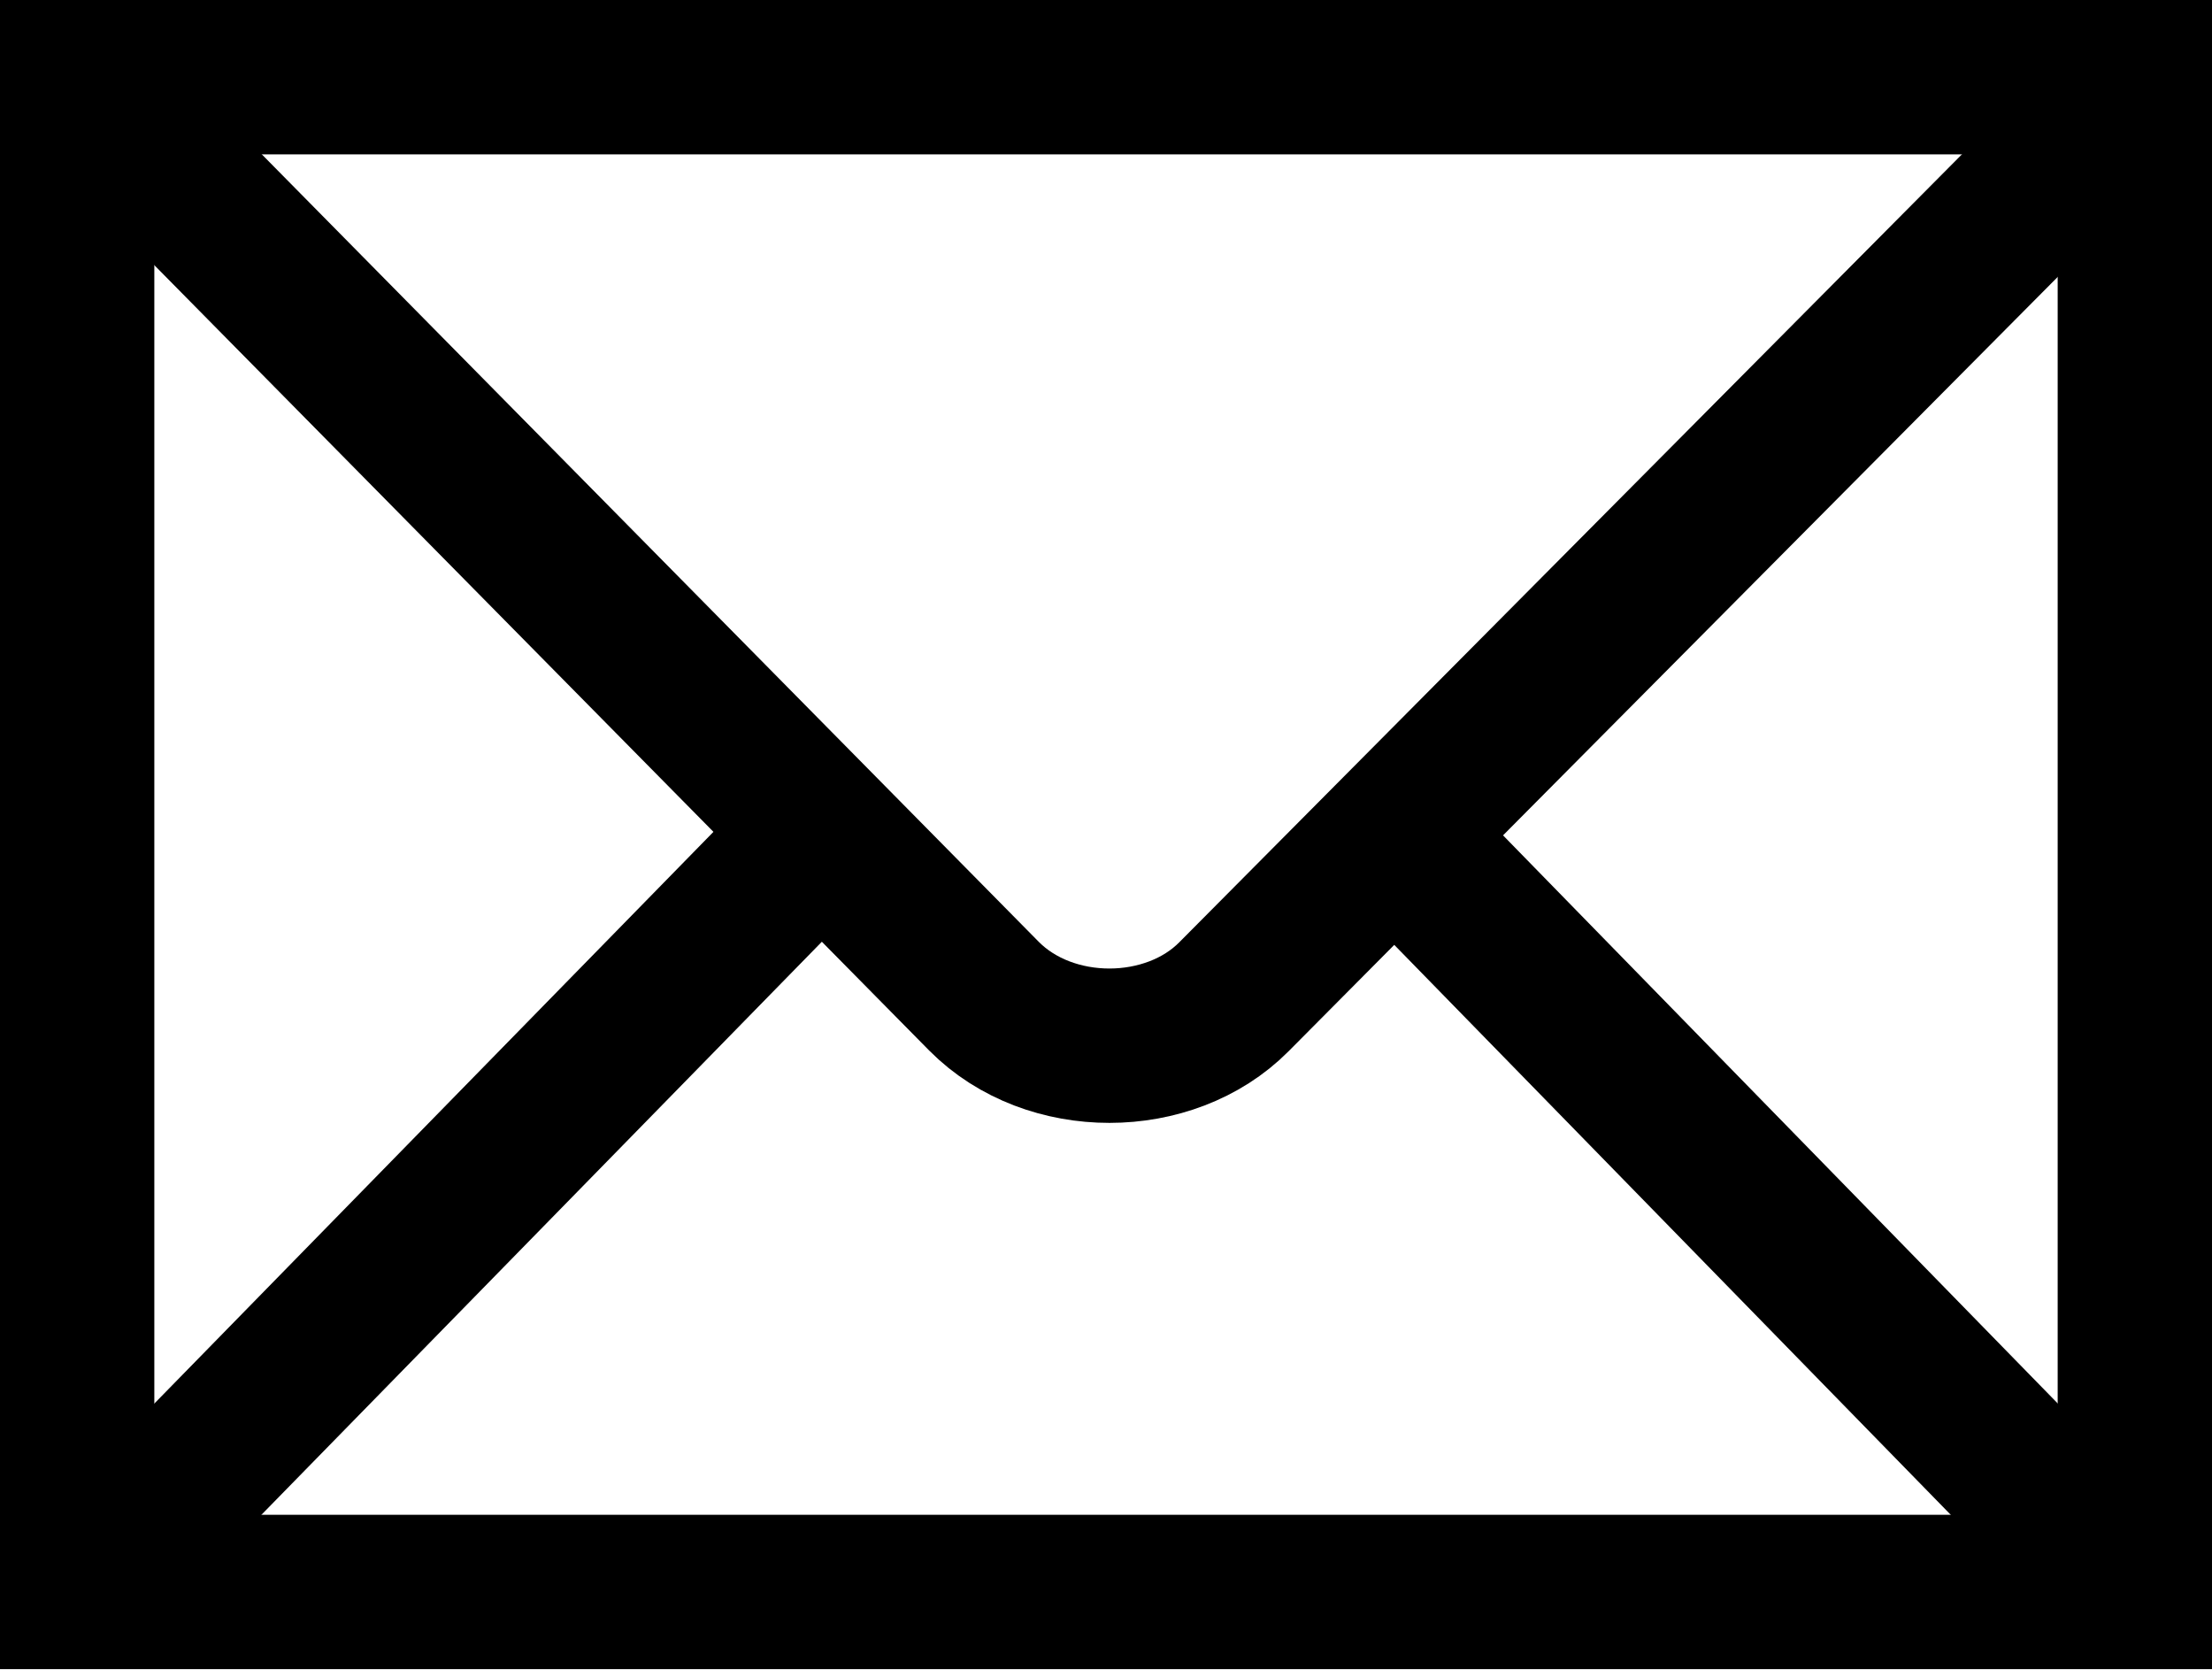
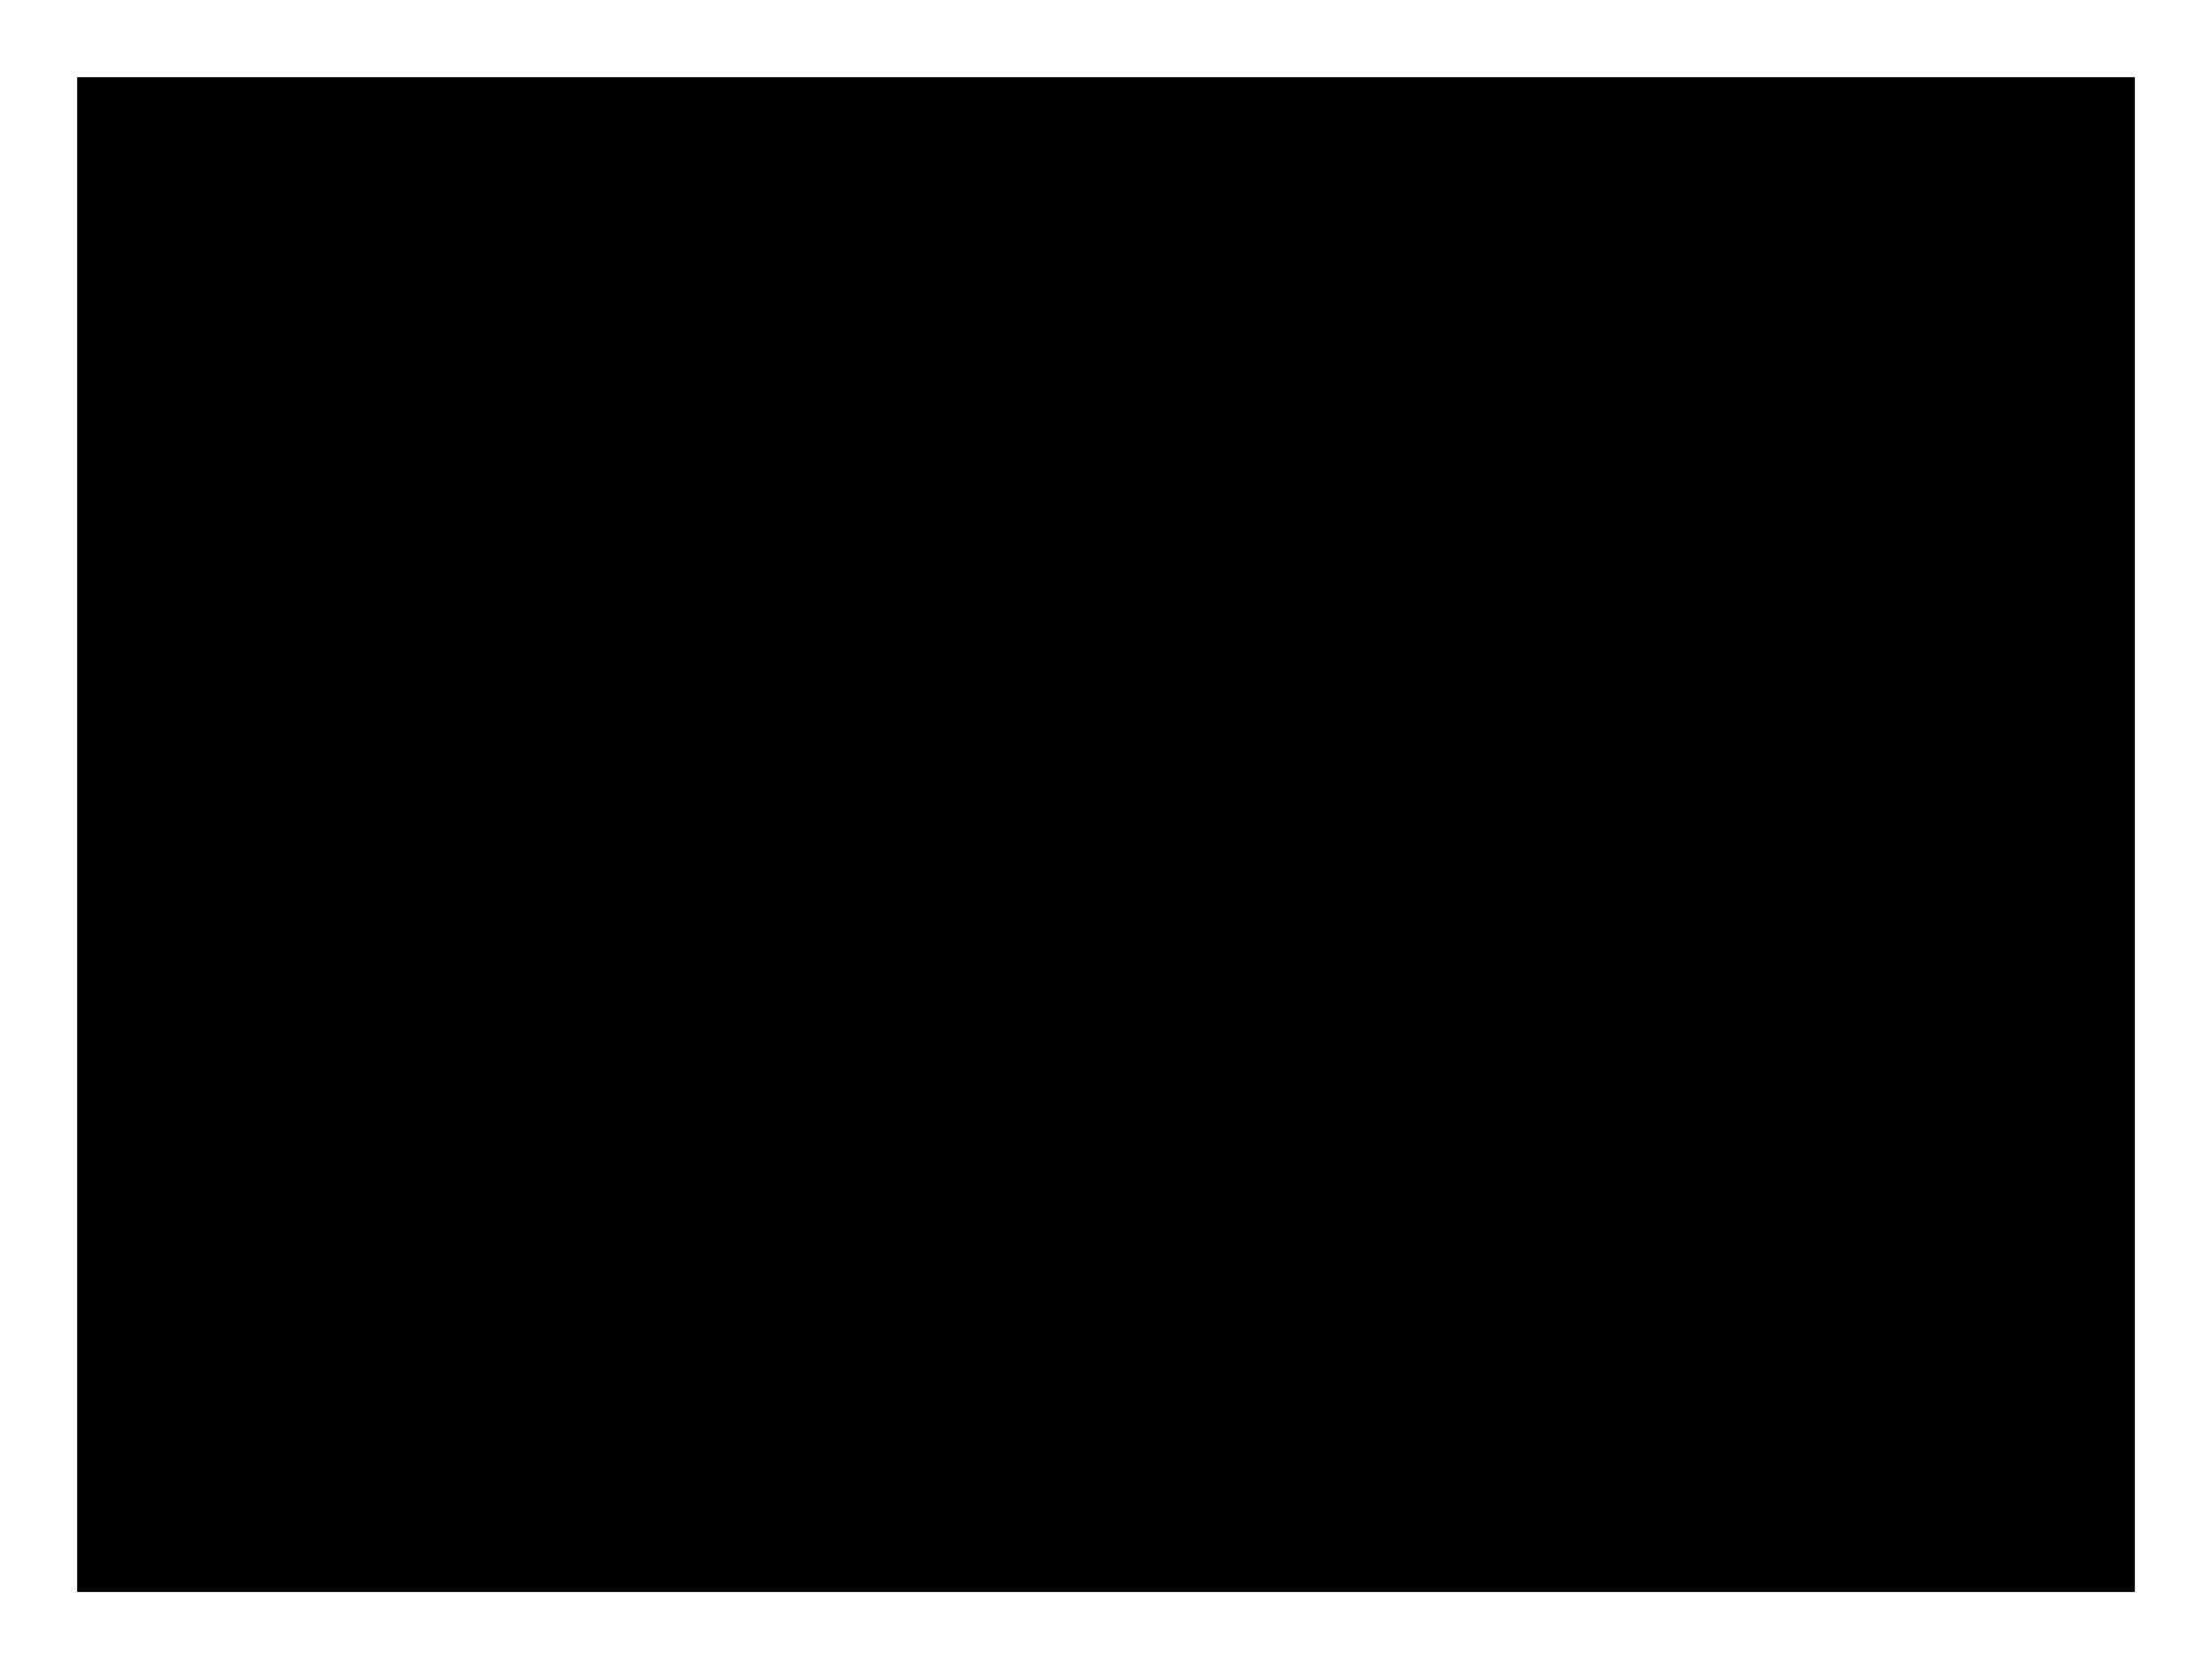
- <svg xmlns="http://www.w3.org/2000/svg" height="331.469" id="svg2439" version="1.0" width="439.371">
-   <defs id="defs2441">
-     <marker id="ArrowEnd" markerHeight="3" markerUnits="strokeWidth" markerWidth="4" orient="auto" refX="0" refY="5" viewBox="0 0 10 10">
-       <path d="M 0,0 L 10,5 L 0,10 L 0,0 z" id="path2444" />
-     </marker>
-     <marker id="ArrowStart" markerHeight="3" markerUnits="strokeWidth" markerWidth="4" orient="auto" refX="10" refY="5" viewBox="0 0 10 10">
-       <path d="M 10,0 L 0,5 L 10,10 L 10,0 z" id="path2447" />
-     </marker>
-   </defs>
-   <g id="g2449" transform="translate(-145.3305,-145.3305)">
-     <path d="M 569.374,461.472 L 569.374,160.658 L 160.658,160.658 L 160.658,461.472 L 569.374,461.472 z" id="path2451" style="fill:none;stroke:#000000;stroke-width:30.655" />
-     <path id="path2453" style="fill:none;stroke:#000000;stroke-width:30.655" />
-     <path d="M 164.46,164.49 L 340.78,343.158 C 353.849,356.328 377.63,356.172 390.423,343.278 L 566.622,165.928" id="path2455" style="fill:none;stroke:#000000;stroke-width:30.655" />
-     <path d="M 170.515,451.566 L 305.61,313.46" id="path2457" style="fill:none;stroke:#000000;stroke-width:30.655" />
-     <path d="M 557.968,449.974 L 426.515,315.375" id="path2459" style="fill:none;stroke:#000000;stroke-width:30.655" />
-   </g>
+ <svg xmlns="http://www.w3.org/2000/svg" width="439.371" height="331.469" version="1.0">
+   <path d="M424.044 316.142V15.328H15.328v300.814h408.716z" />
+   <path d="m19.13 19.16 176.32 178.668c13.069 13.17 36.85 13.014 49.643.12l176.199-177.35M25.185 306.236 160.28 168.13m252.358 136.514L281.185 170.045" />
</svg>
